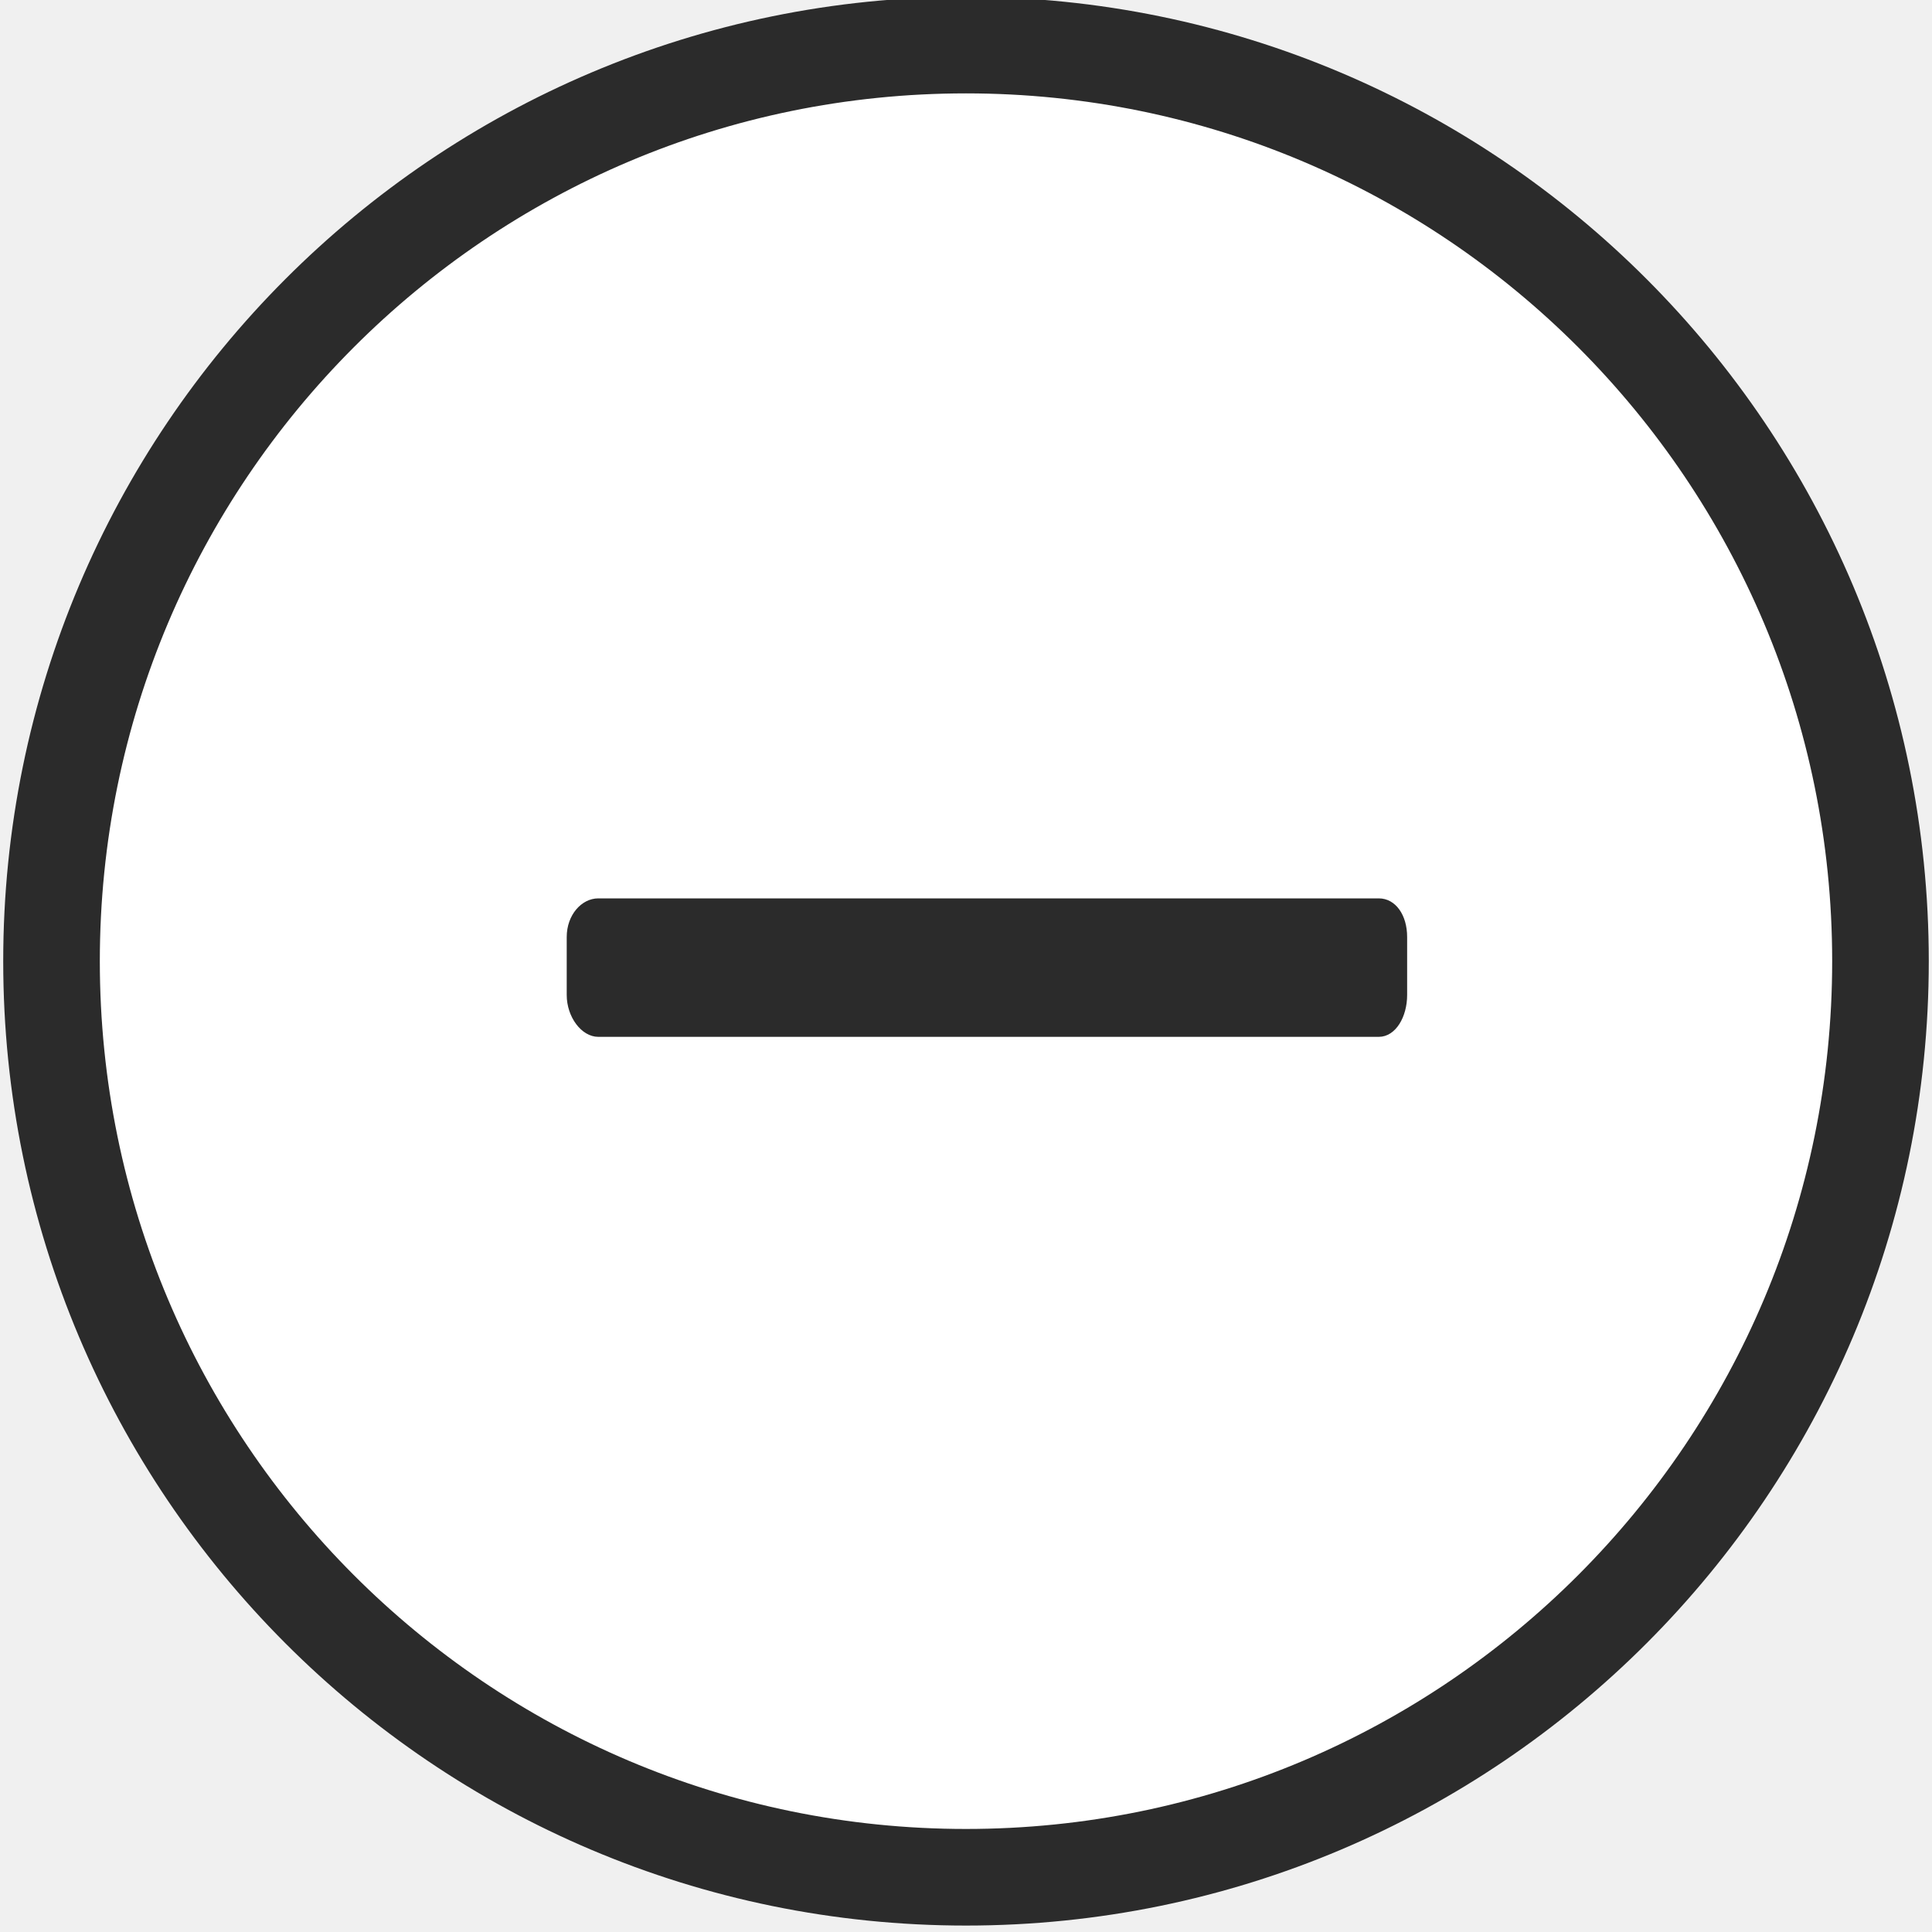
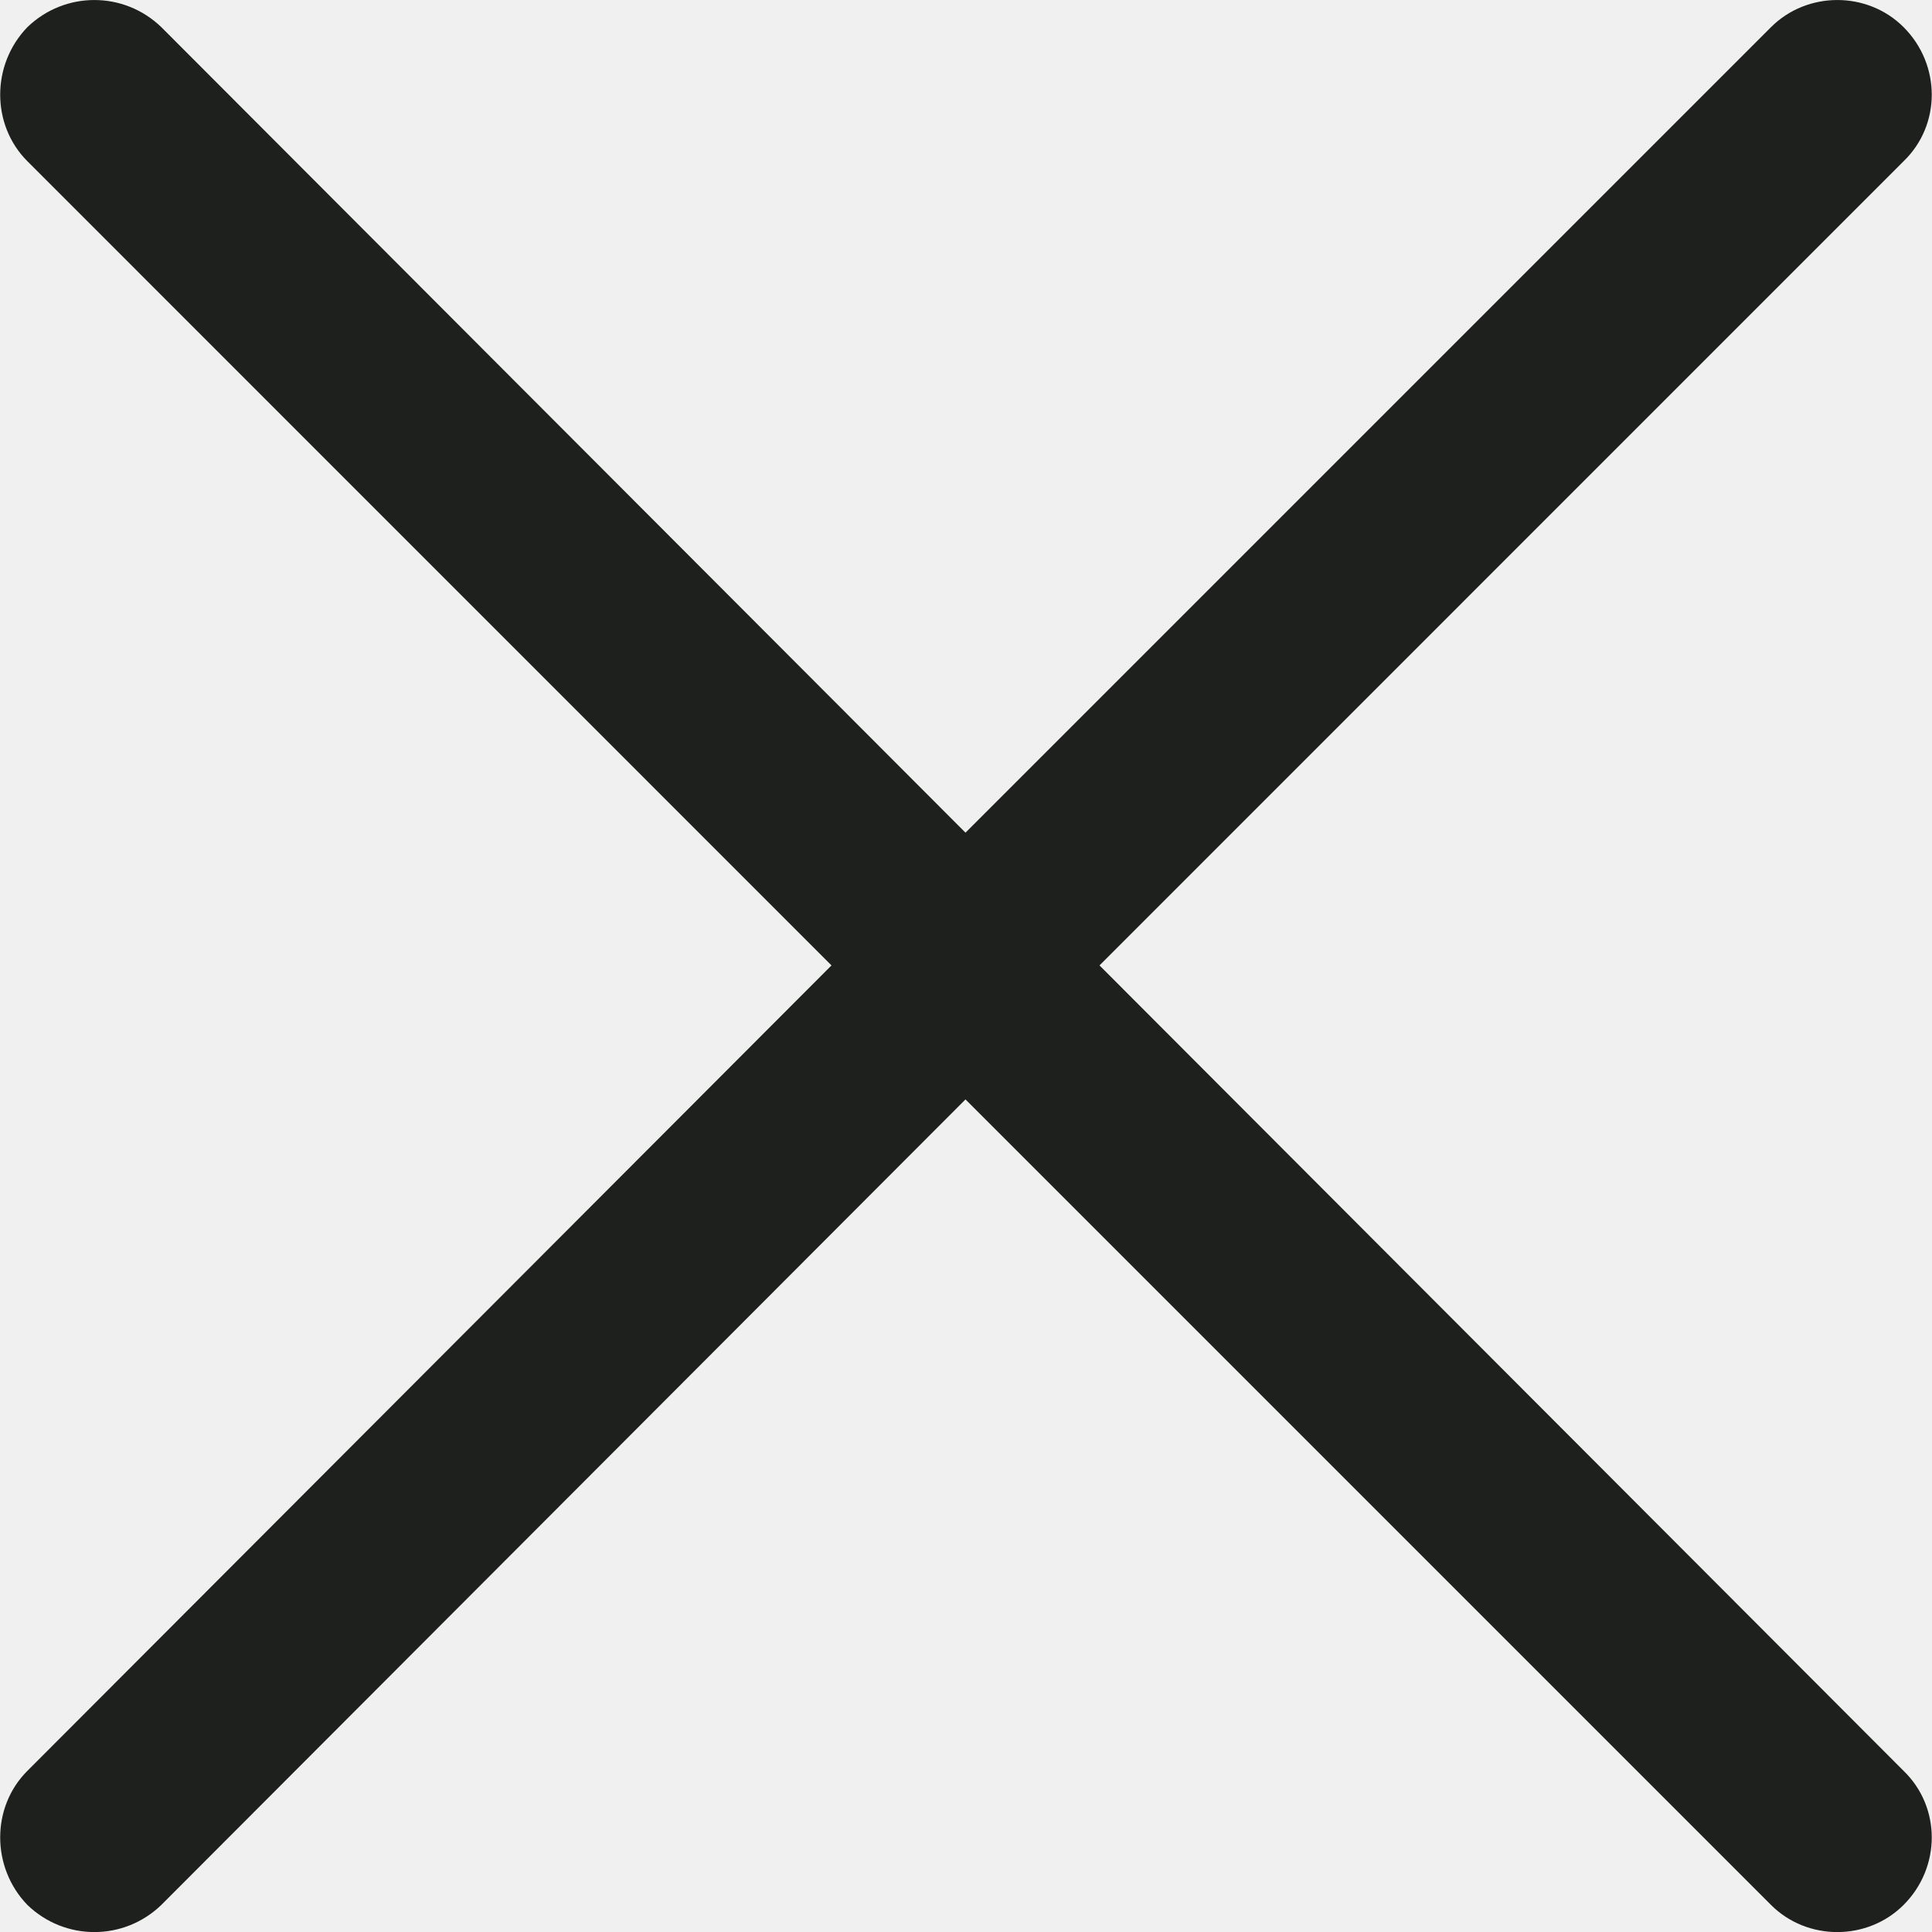
- <svg xmlns="http://www.w3.org/2000/svg" version="1.1" id="Layer_1" x="0px" y="0px" width="600px" height="600px" viewBox="0 0 600 600" enable-background="new 0 0 600 600" xml:space="preserve">
-   <ellipse fill="#FFFFFF" stroke="#2B2B2B" stroke-width="30" stroke-miterlimit="10" cx="300" cy="298.5" rx="284" ry="284.5" />
-   <path fill="#2B2B2B" stroke="#2B2B2B" stroke-miterlimit="10" d="M436.5,309c0,6.627-3.436,12.5-8.289,12.5H185.789  c-4.854,0-9.289-5.873-9.289-12.5v-18c0-6.627,4.435-11.5,9.289-11.5h242.422c4.854,0,8.289,4.873,8.289,11.5V309z" />
+ <svg xmlns="http://www.w3.org/2000/svg" version="1.1" id="Capa_1" x="0px" y="0px" viewBox="0 0 22.88 22.88" style="enable-background:new 0 0 22.88 22.88;" xml:space="preserve">
+   <path style="fill:#1E201D;" d="M0.324,1.909c-0.429-0.429-0.429-1.143,0-1.587c0.444-0.429,1.143-0.429,1.587,0l9.523,9.539  l9.539-9.539c0.429-0.429,1.143-0.429,1.571,0c0.444,0.444,0.444,1.159,0,1.587l-9.523,9.524l9.523,9.539  c0.444,0.429,0.444,1.143,0,1.587c-0.429,0.429-1.143,0.429-1.571,0l-9.539-9.539l-9.523,9.539c-0.444,0.429-1.143,0.429-1.587,0  c-0.429-0.444-0.429-1.159,0-1.587l9.523-9.539L0.324,1.909z" />
+   <g>
+ </g>
+   <g>
+ </g>
+   <g>
+ </g>
+   <g>
+ </g>
+   <g>
+ </g>
+   <g>
+ </g>
+   <g>
+ </g>
+   <g>
+ </g>
+   <g>
+ </g>
+   <g>
+ </g>
+   <g>
+ </g>
+   <g>
+ </g>
+   <g>
+ </g>
+   <g>
+ </g>
+   <g>
+ </g>
</svg>
